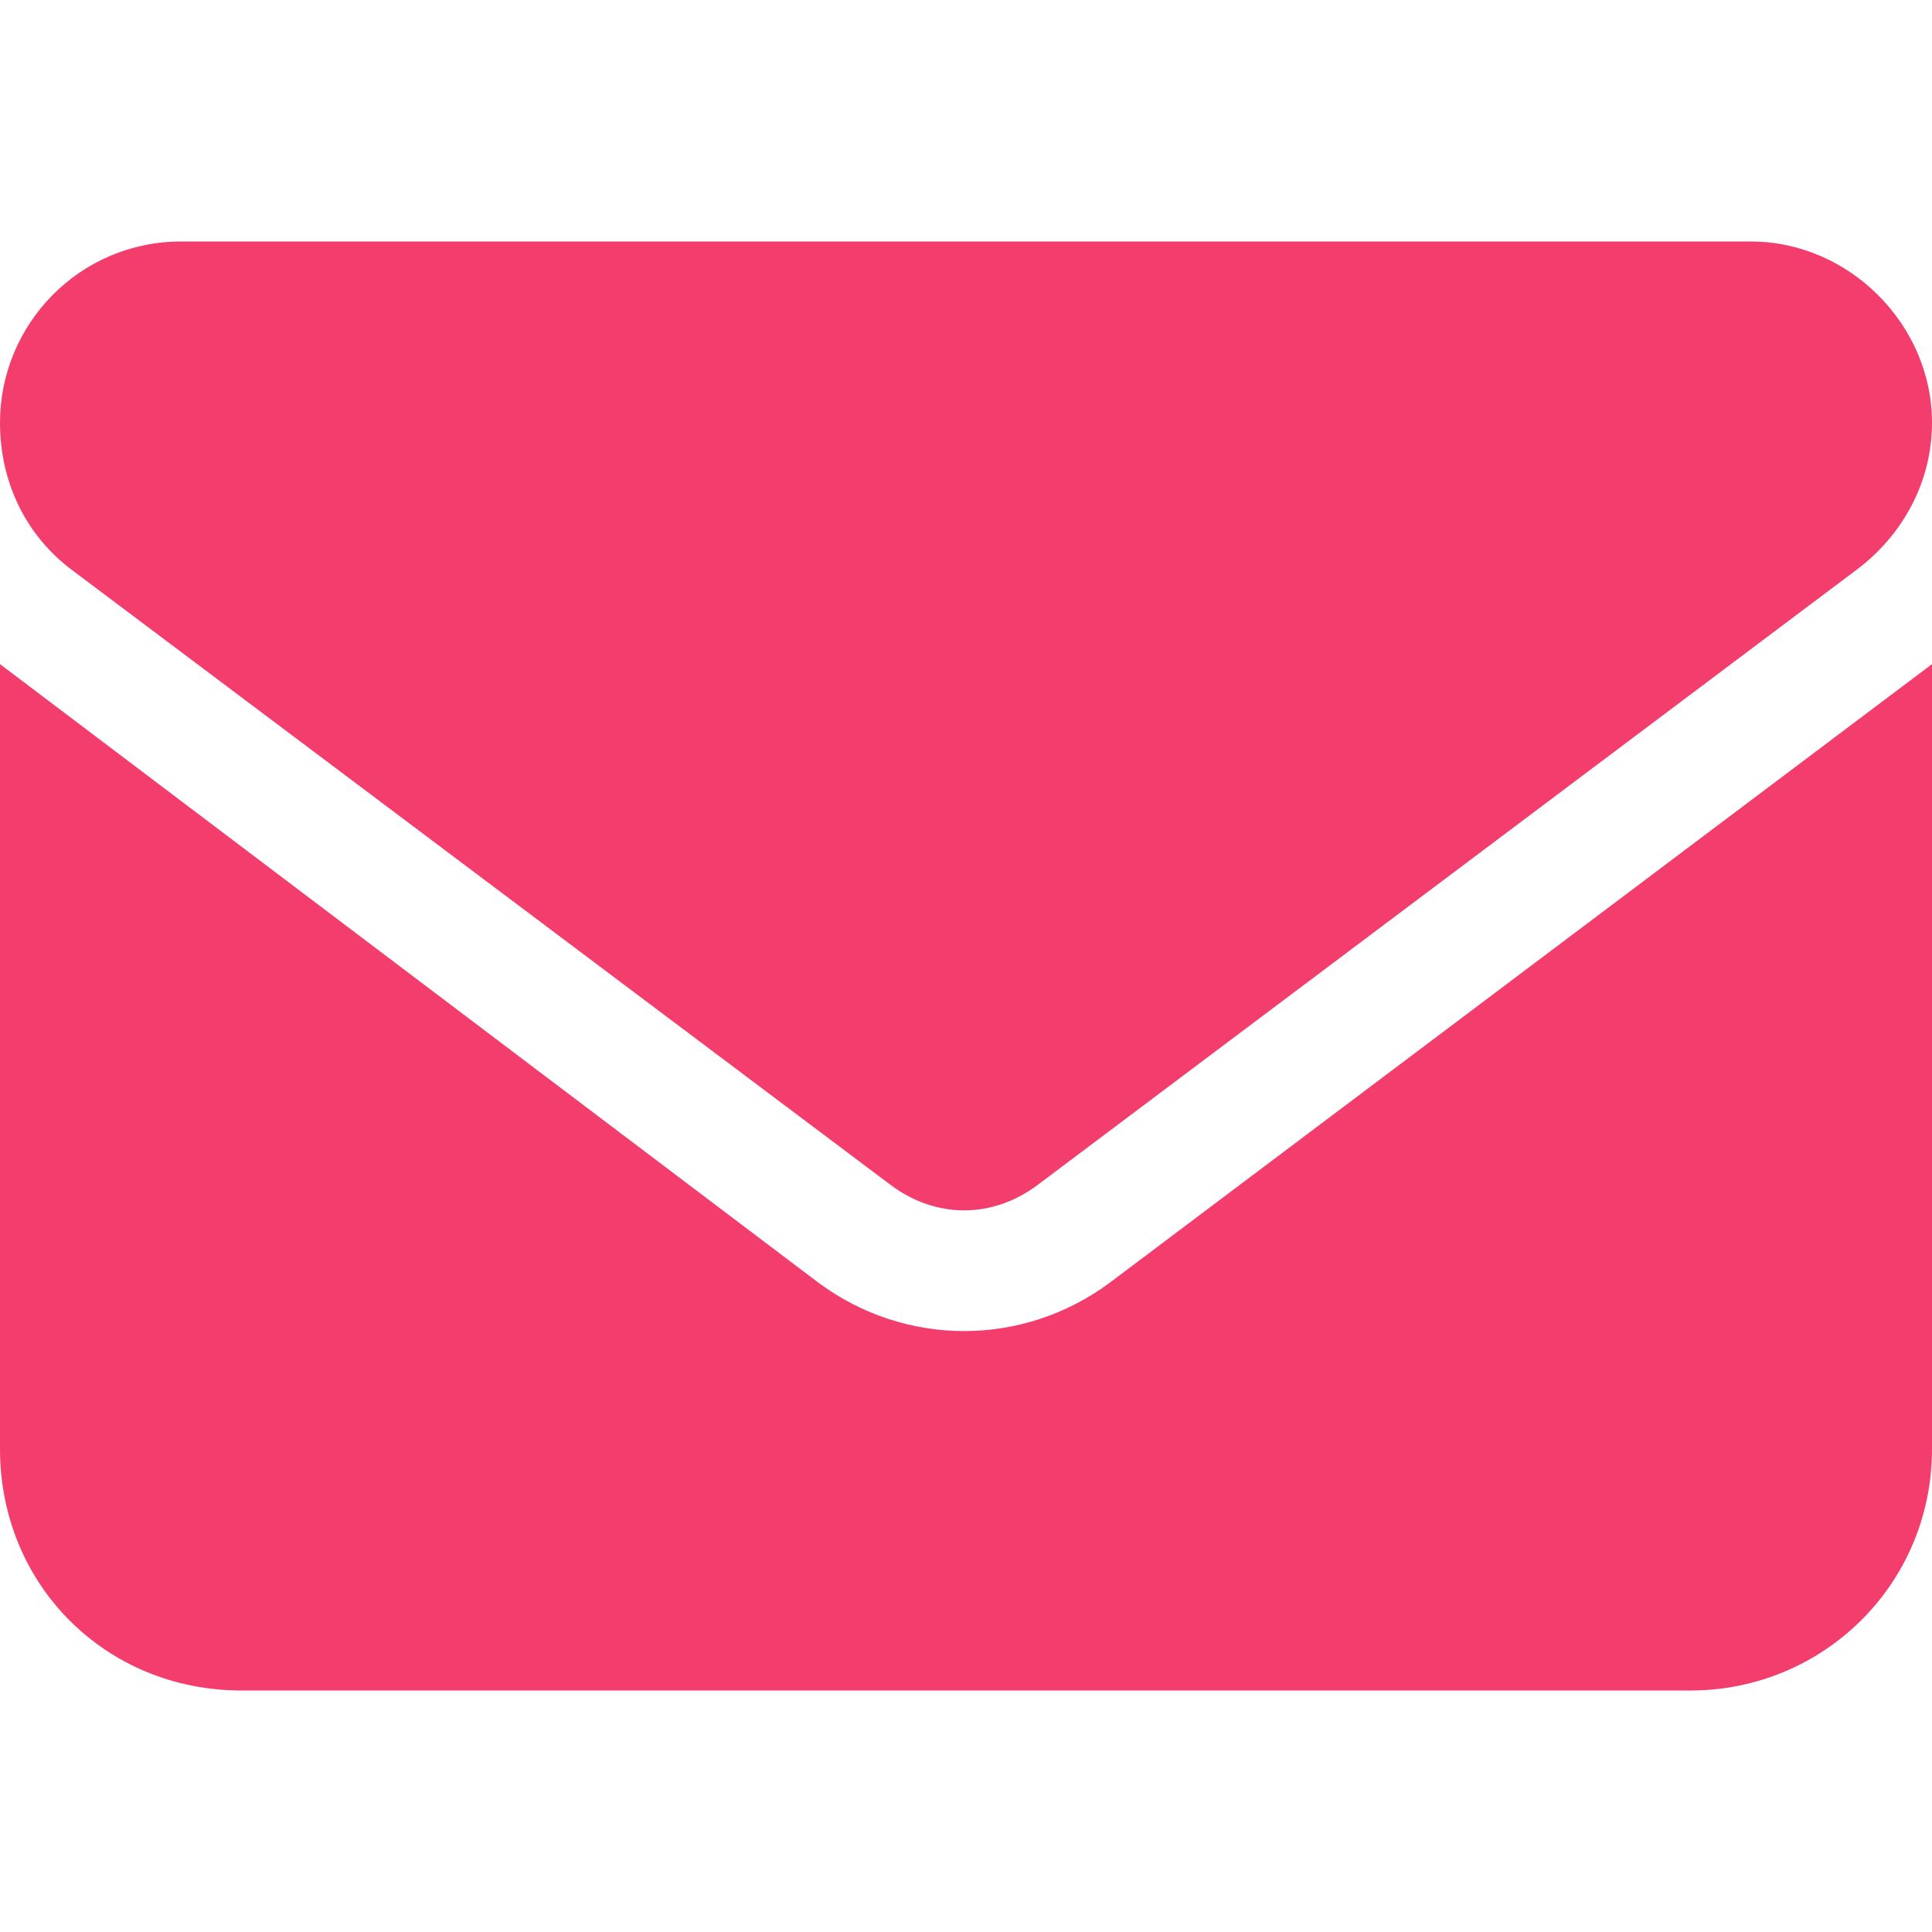
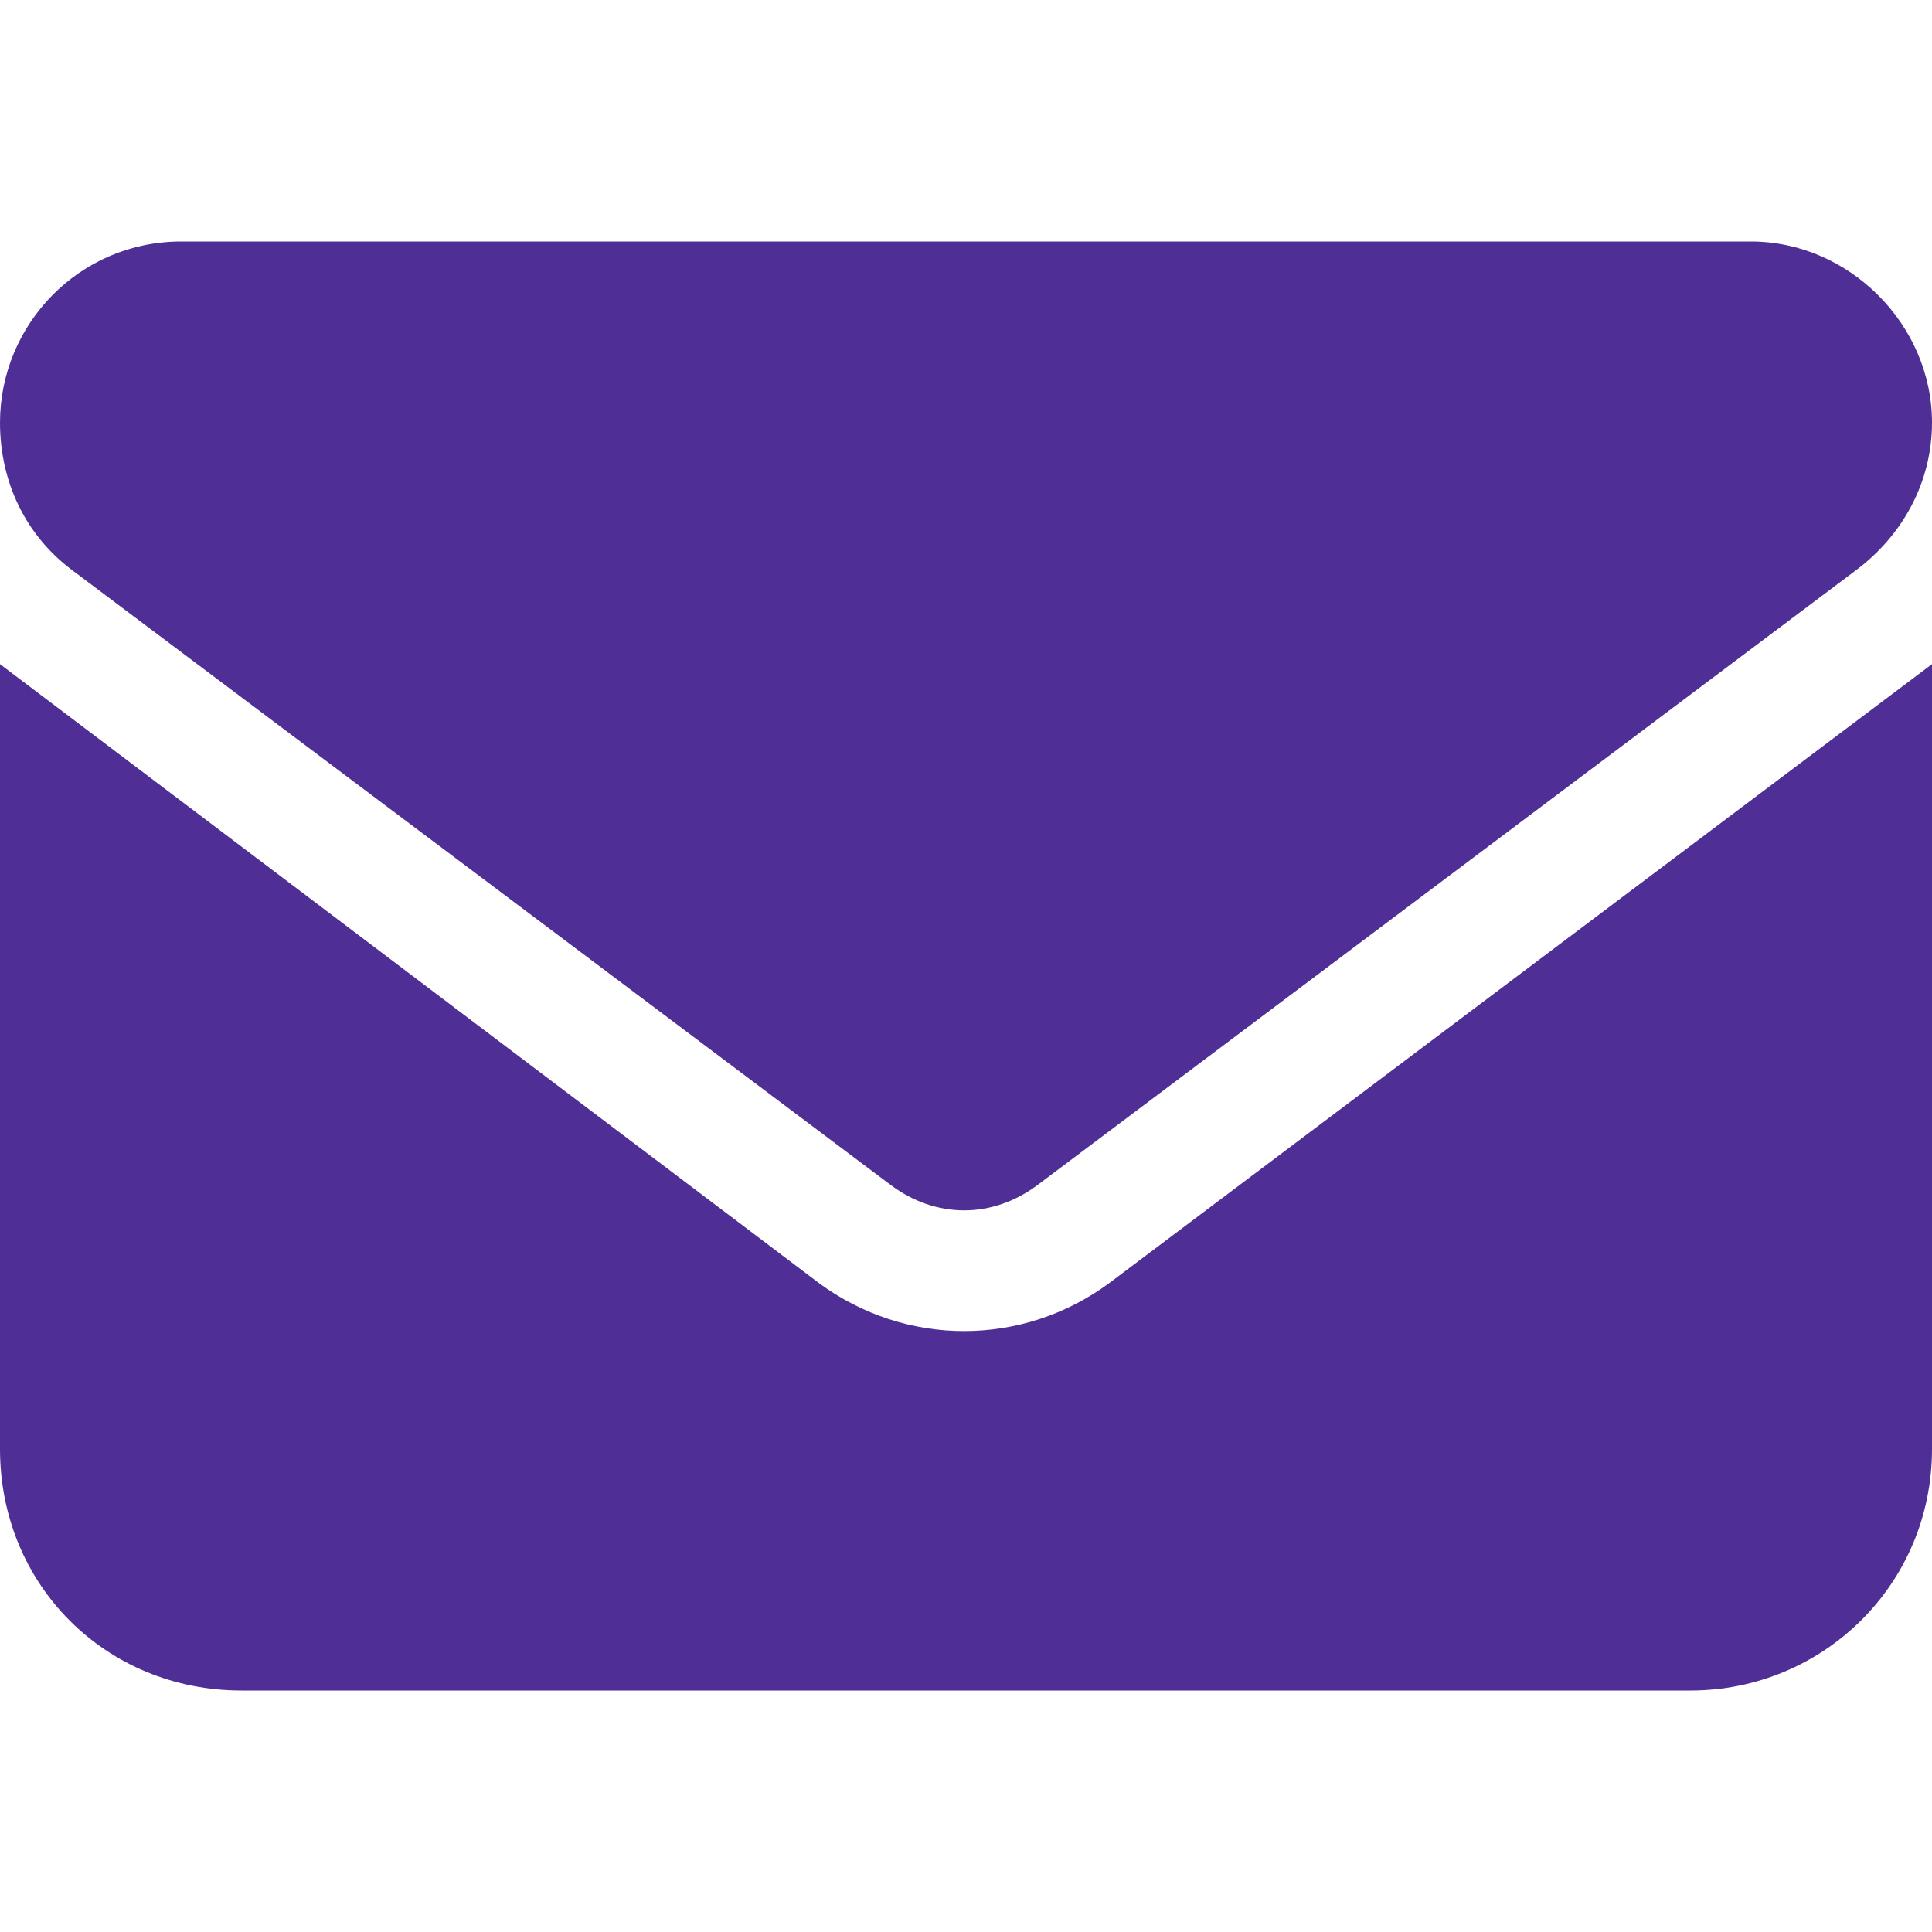
<svg xmlns="http://www.w3.org/2000/svg" width="32" height="32" viewBox="0 0 32 32" fill="none">
-   <path d="M29 4C30.625 4 32 5.375 32 7C32 8 31.5 8.875 30.75 9.438L17.188 19.625C16.438 20.188 15.5 20.188 14.75 19.625L1.188 9.438C0.438 8.875 0 8 0 7C0 5.375 1.312 4 3 4H29ZM13.562 21.25C15 22.312 16.938 22.312 18.375 21.25L32 11V24C32 26.25 30.188 28 28 28H4C1.75 28 0 26.25 0 24V11L13.562 21.25Z" fill="#F23D6D" />
+   <path d="M29 4C30.625 4 32 5.375 32 7C32 8 31.5 8.875 30.75 9.438L17.188 19.625C16.438 20.188 15.5 20.188 14.75 19.625L1.188 9.438C0.438 8.875 0 8 0 7C0 5.375 1.312 4 3 4H29ZM13.562 21.25C15 22.312 16.938 22.312 18.375 21.25L32 11V24C32 26.25 30.188 28 28 28H4C1.75 28 0 26.25 0 24V11L13.562 21.25Z" fill="#4F2F96" />
</svg>
